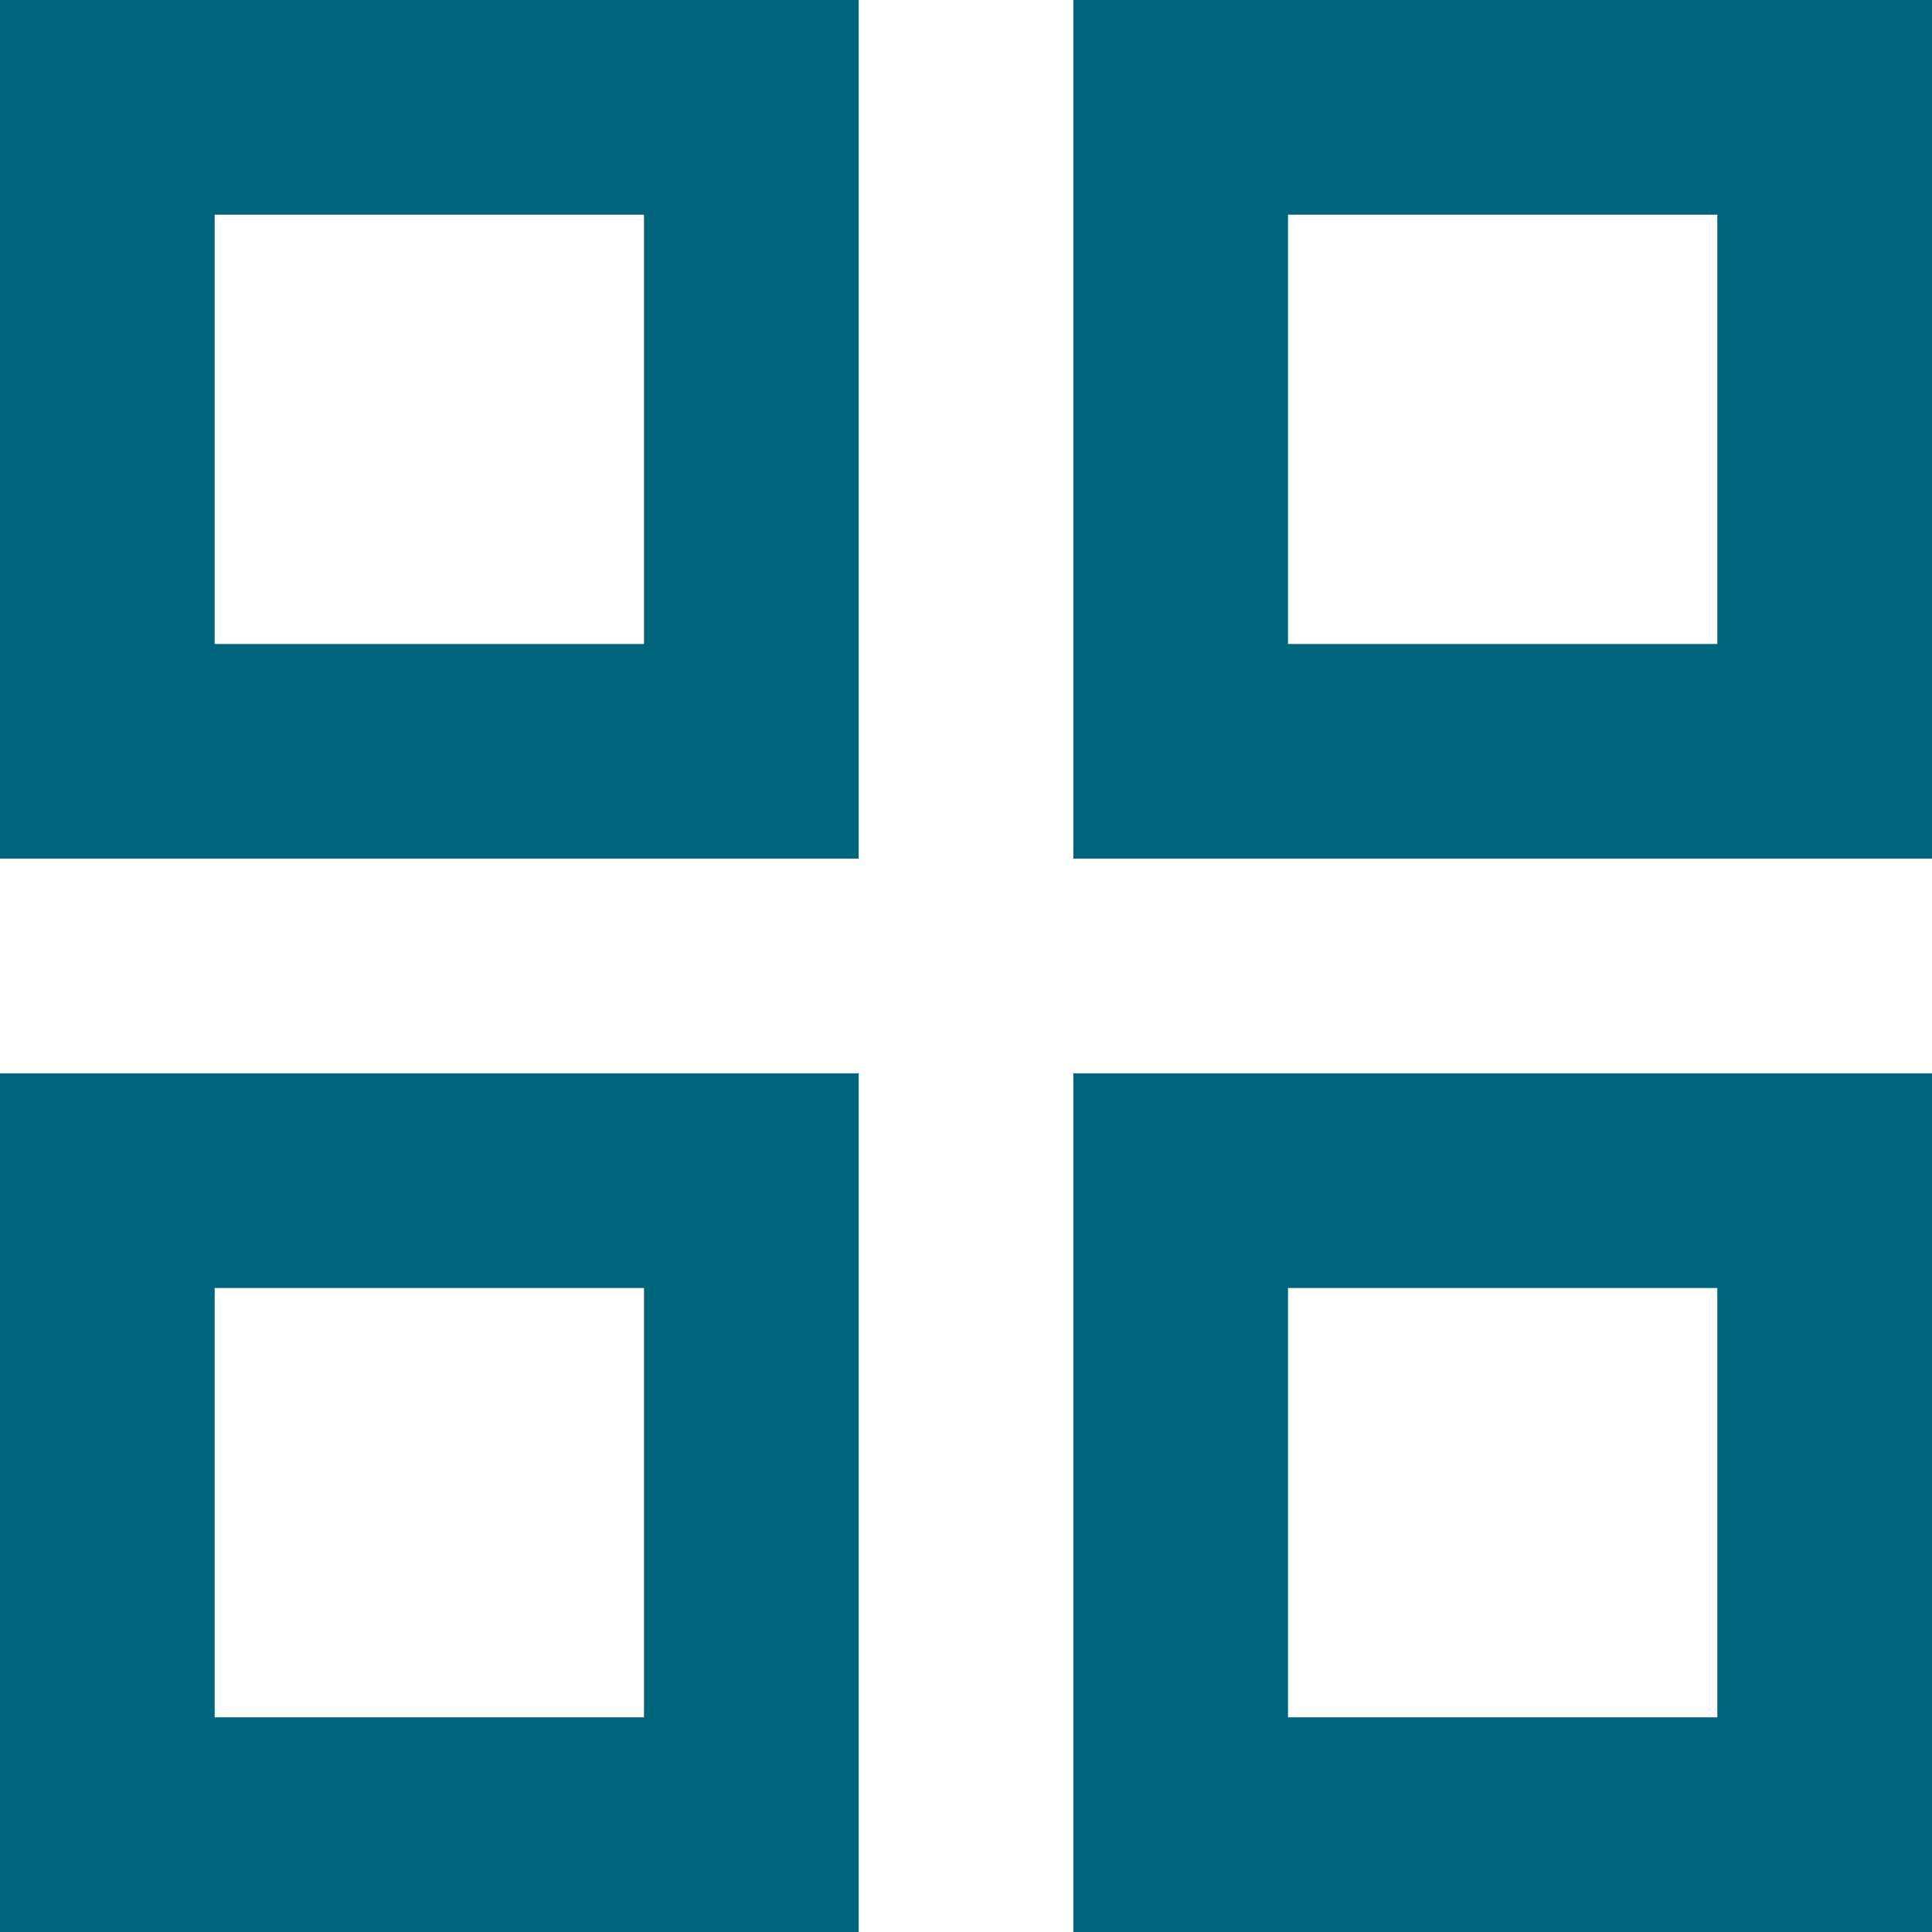
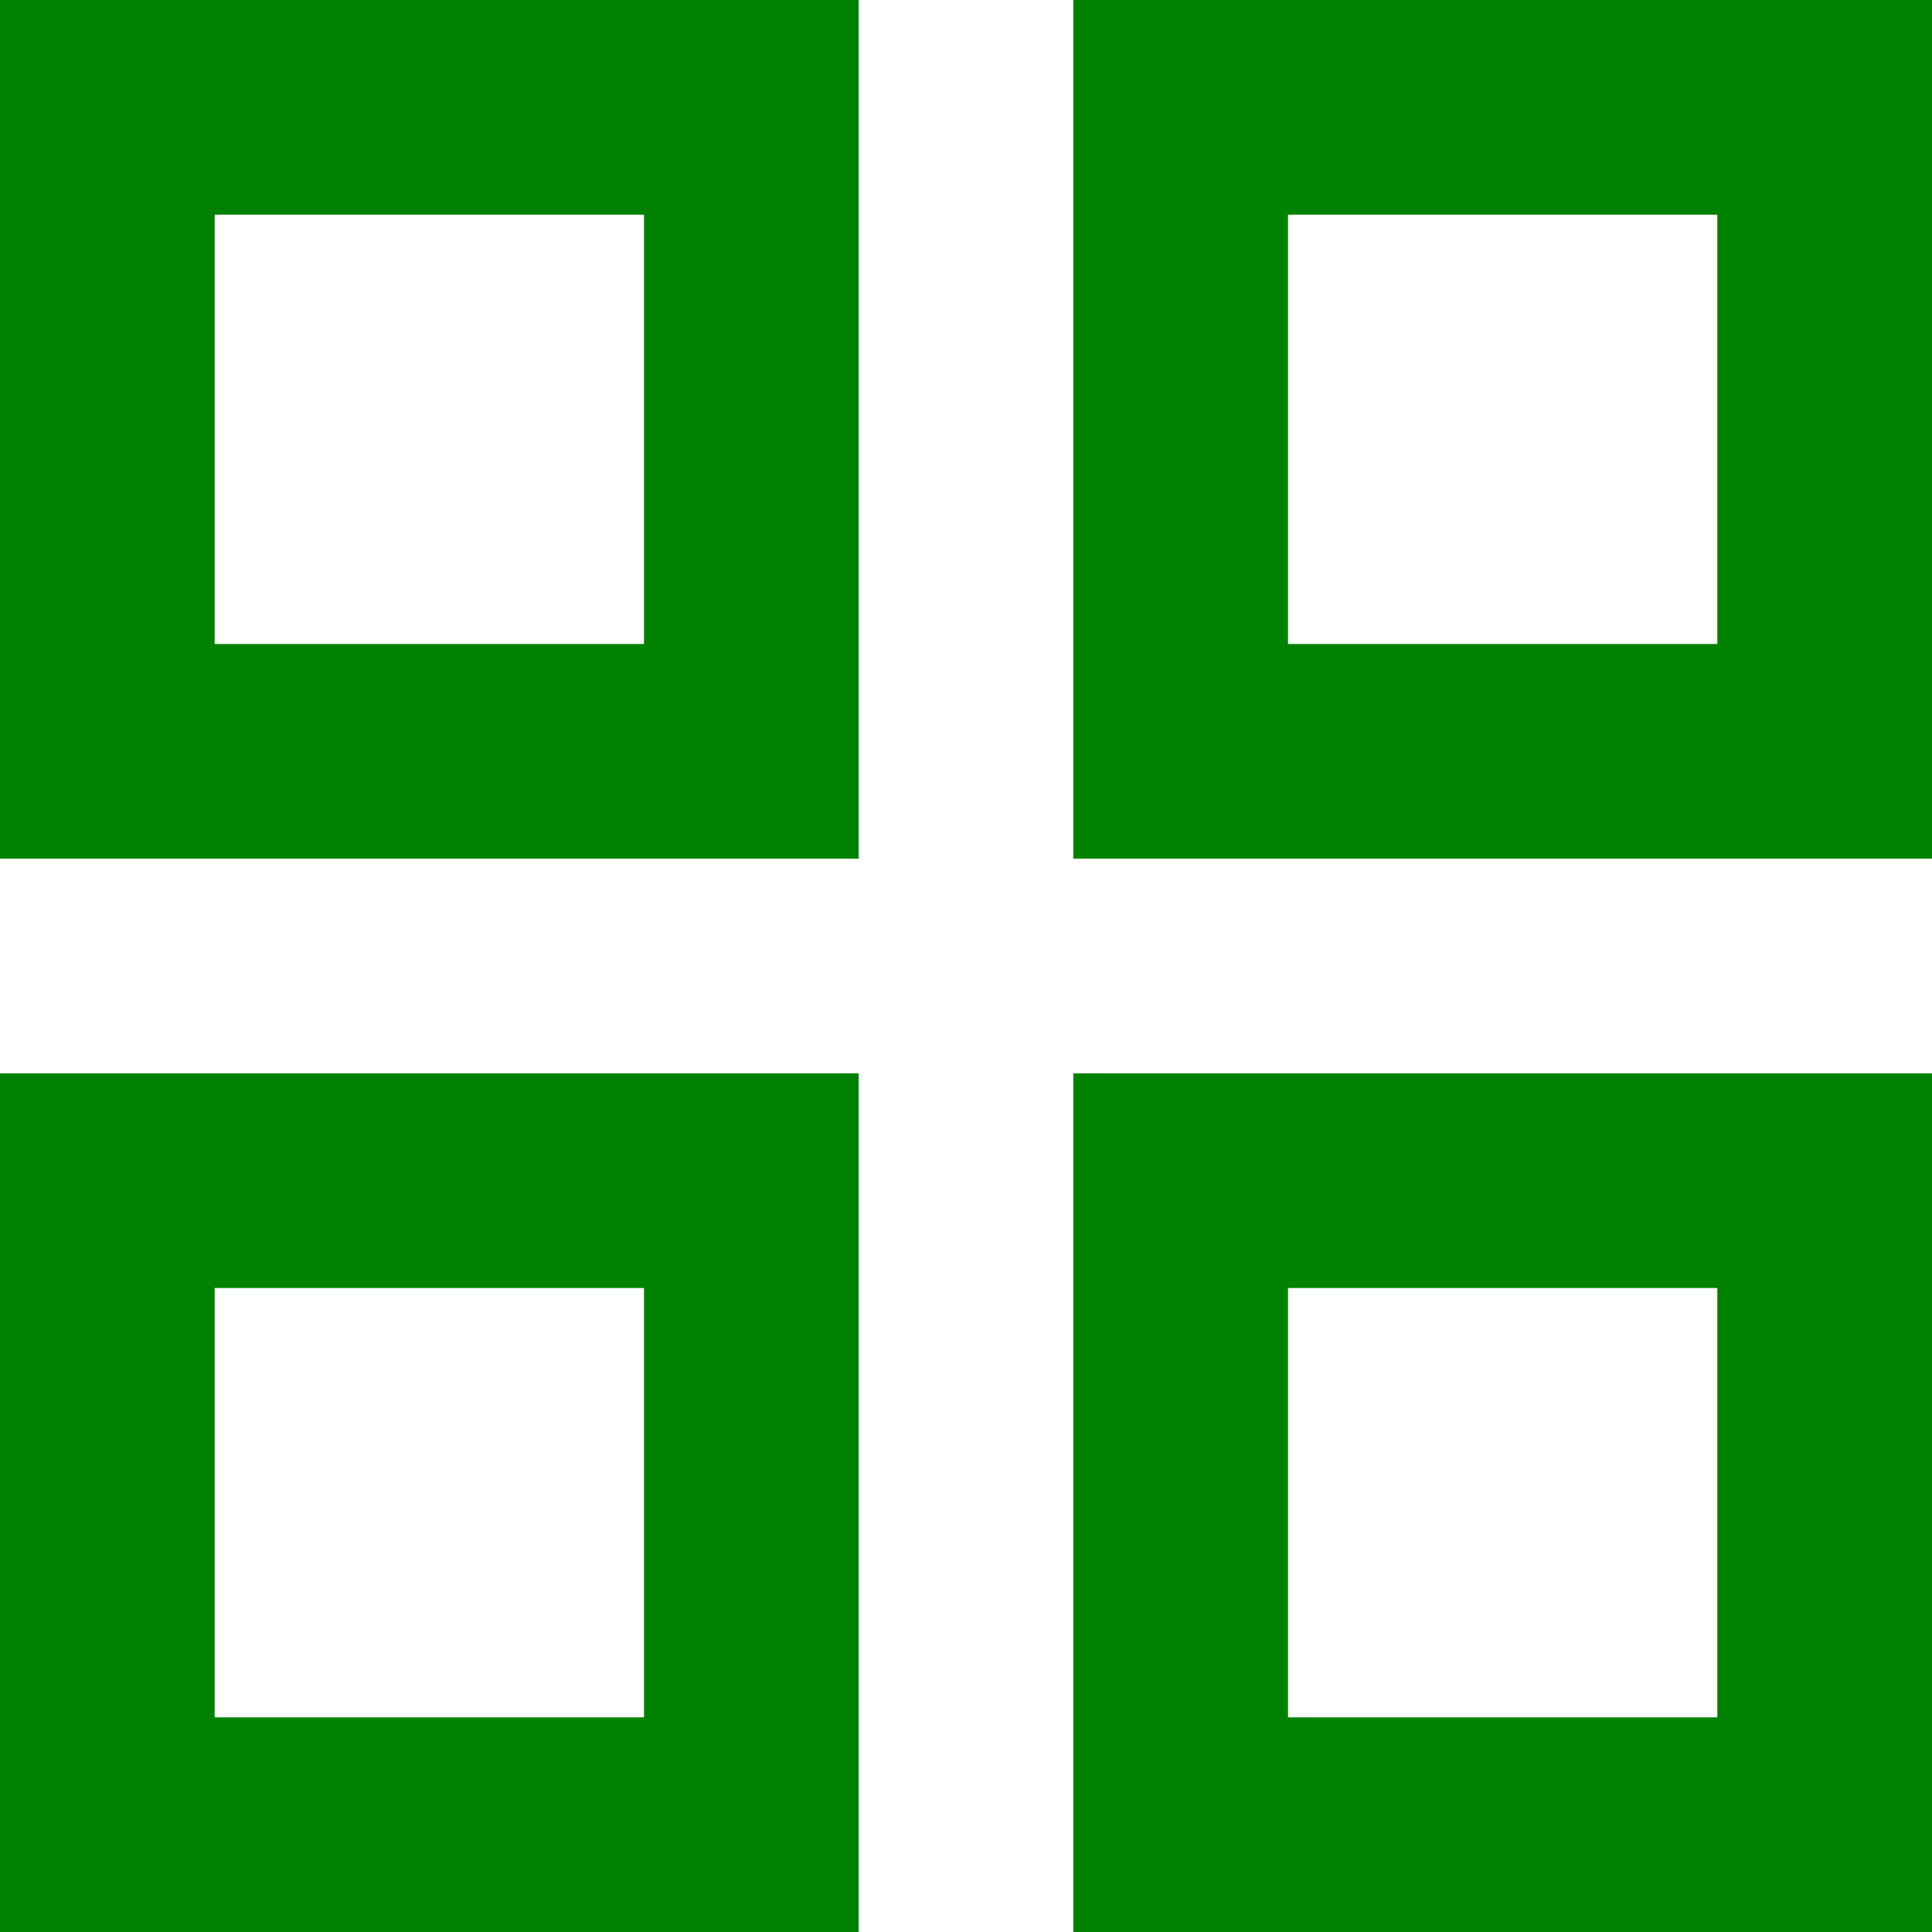
<svg xmlns="http://www.w3.org/2000/svg" width="18" height="18" viewBox="0 0 18 18" fill="none">
-   <path d="M0 8V0H8V8H0ZM0 18V10H8V18H0ZM10 8V0H18V8H10ZM10 18V10H18V18H10ZM2 6H6V2H2V6ZM12 6H16V2H12V6ZM12 16H16V12H12V16ZM2 16H6V12H2V16Z" fill="#00647D" />
+   <path d="M0 8V0H8V8H0ZM0 18V10H8V18H0ZM10 8V0H18V8H10ZM10 18V10H18V18H10ZM2 6H6V2H2V6ZM12 6H16V2H12V6ZM12 16H16V12H12V16ZM2 16H6V12H2V16Z" fill="#008200" />
</svg>
